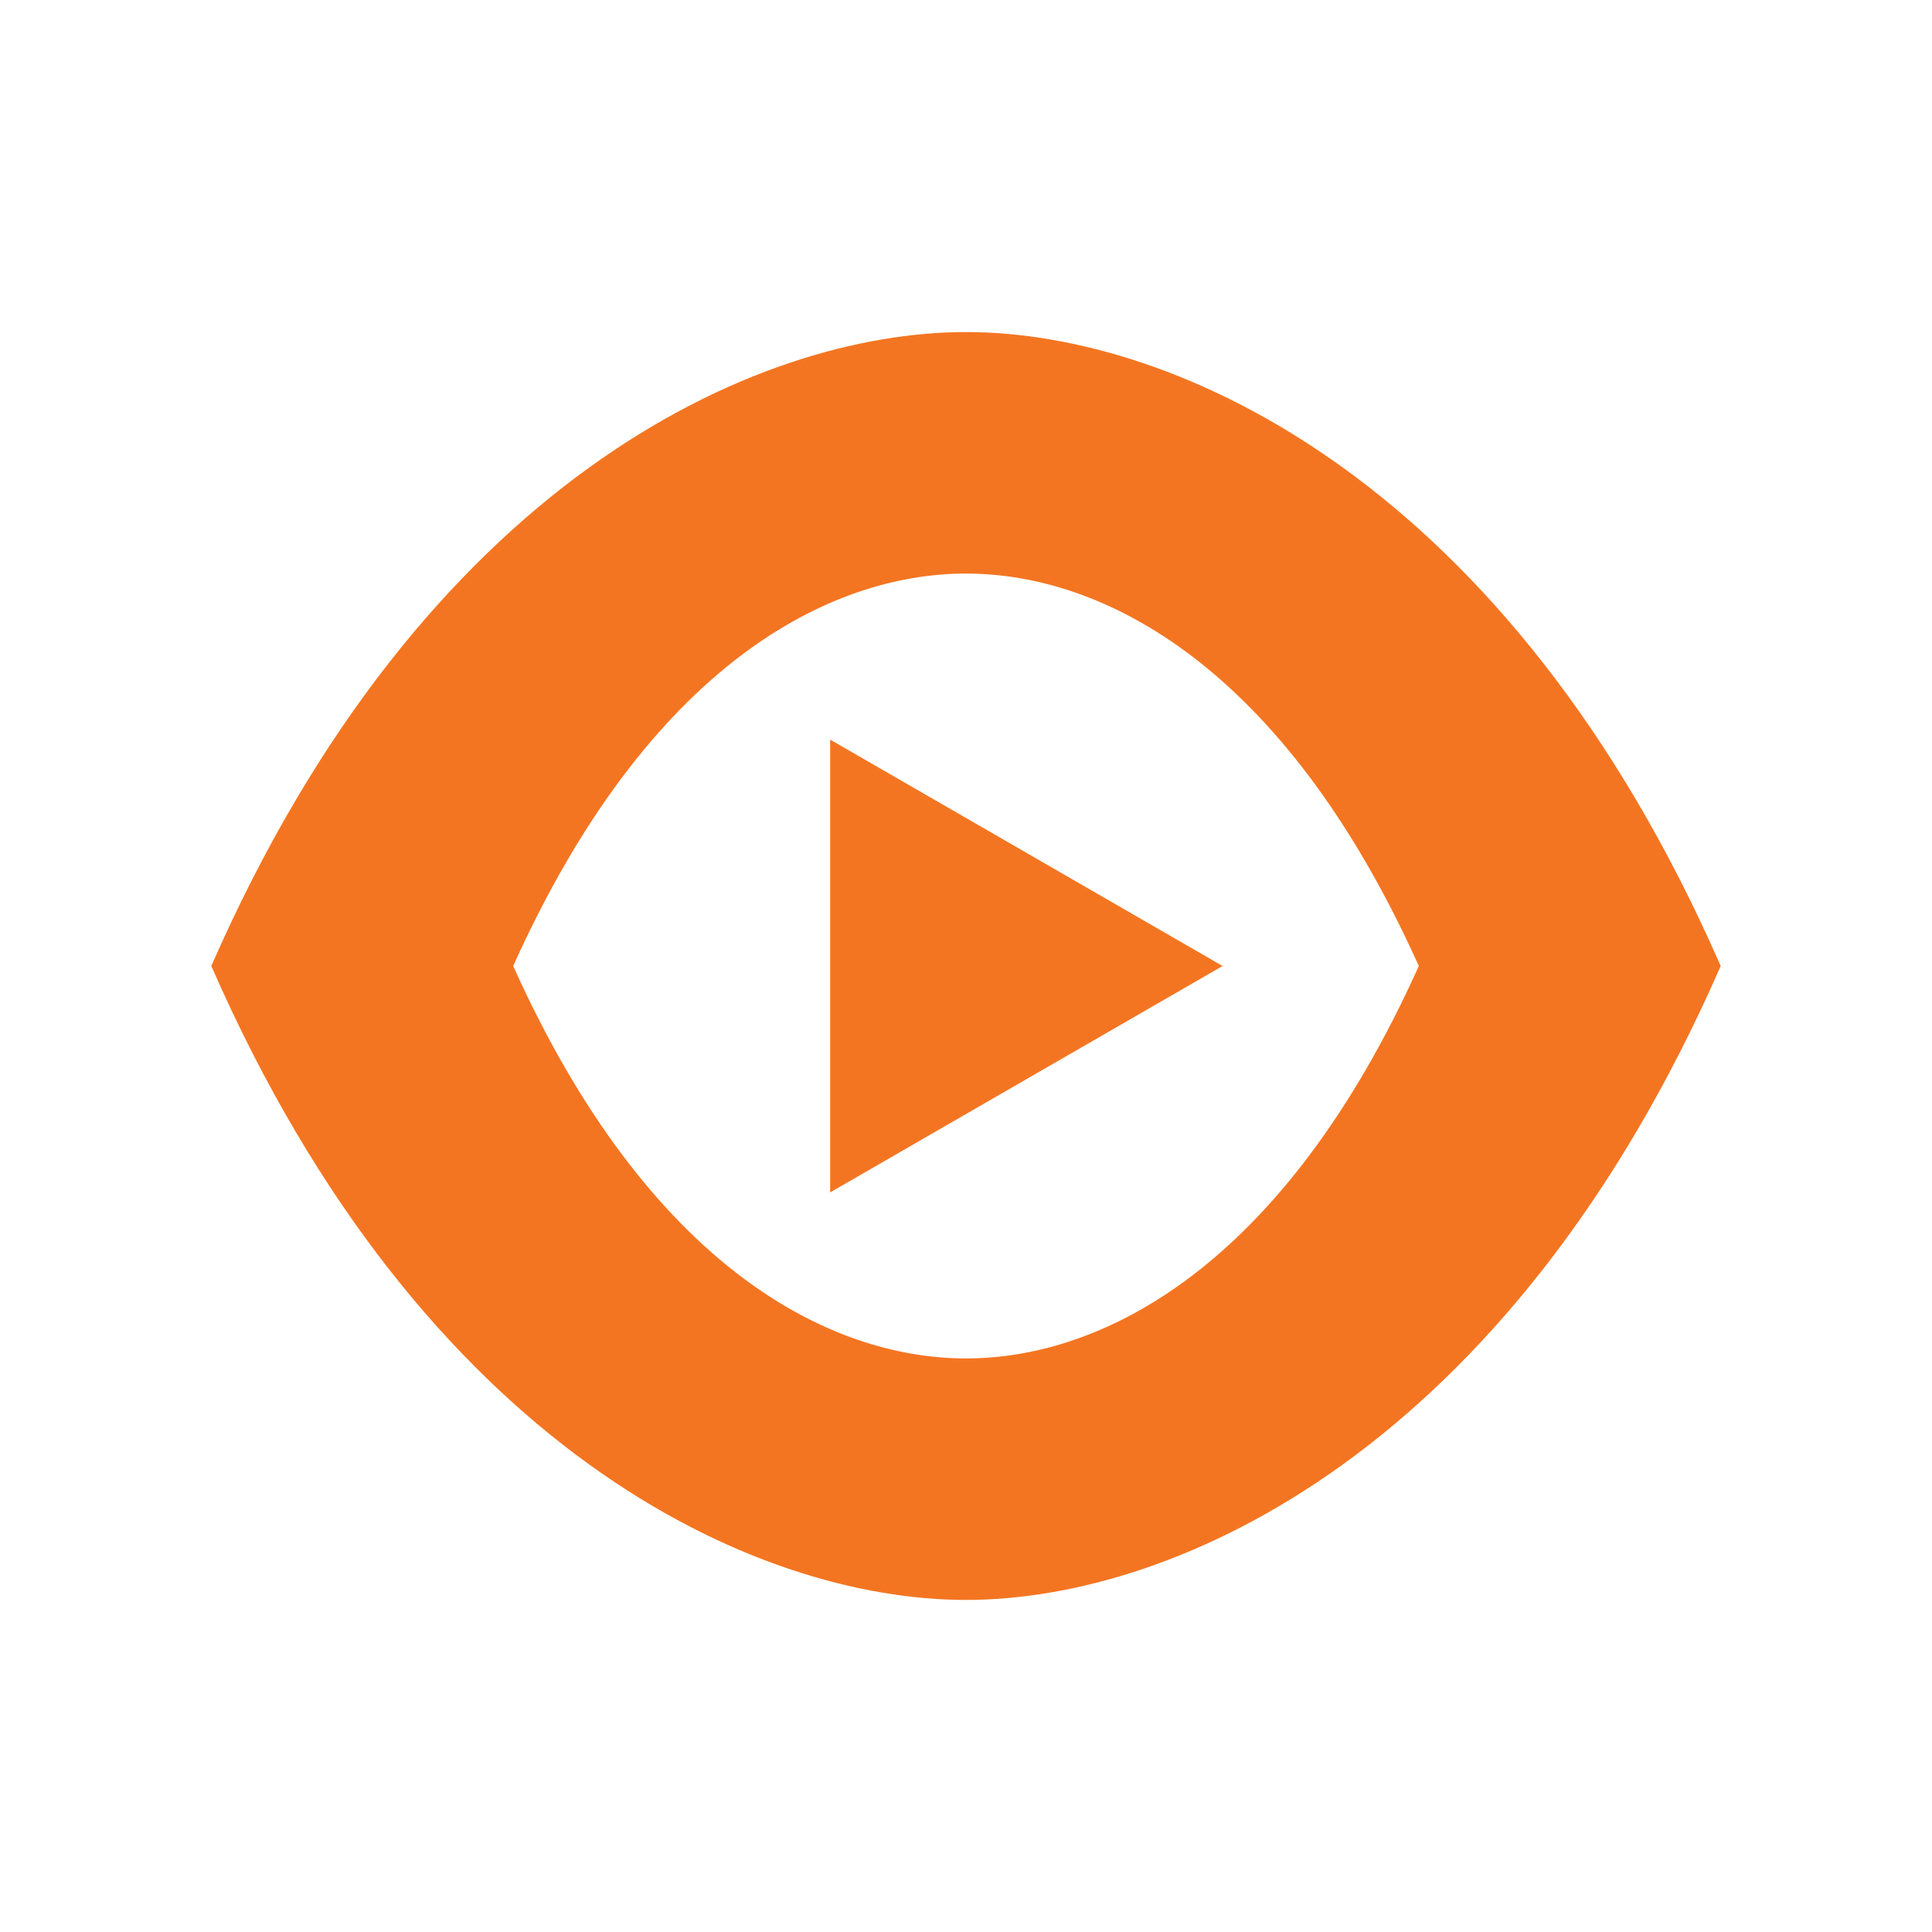
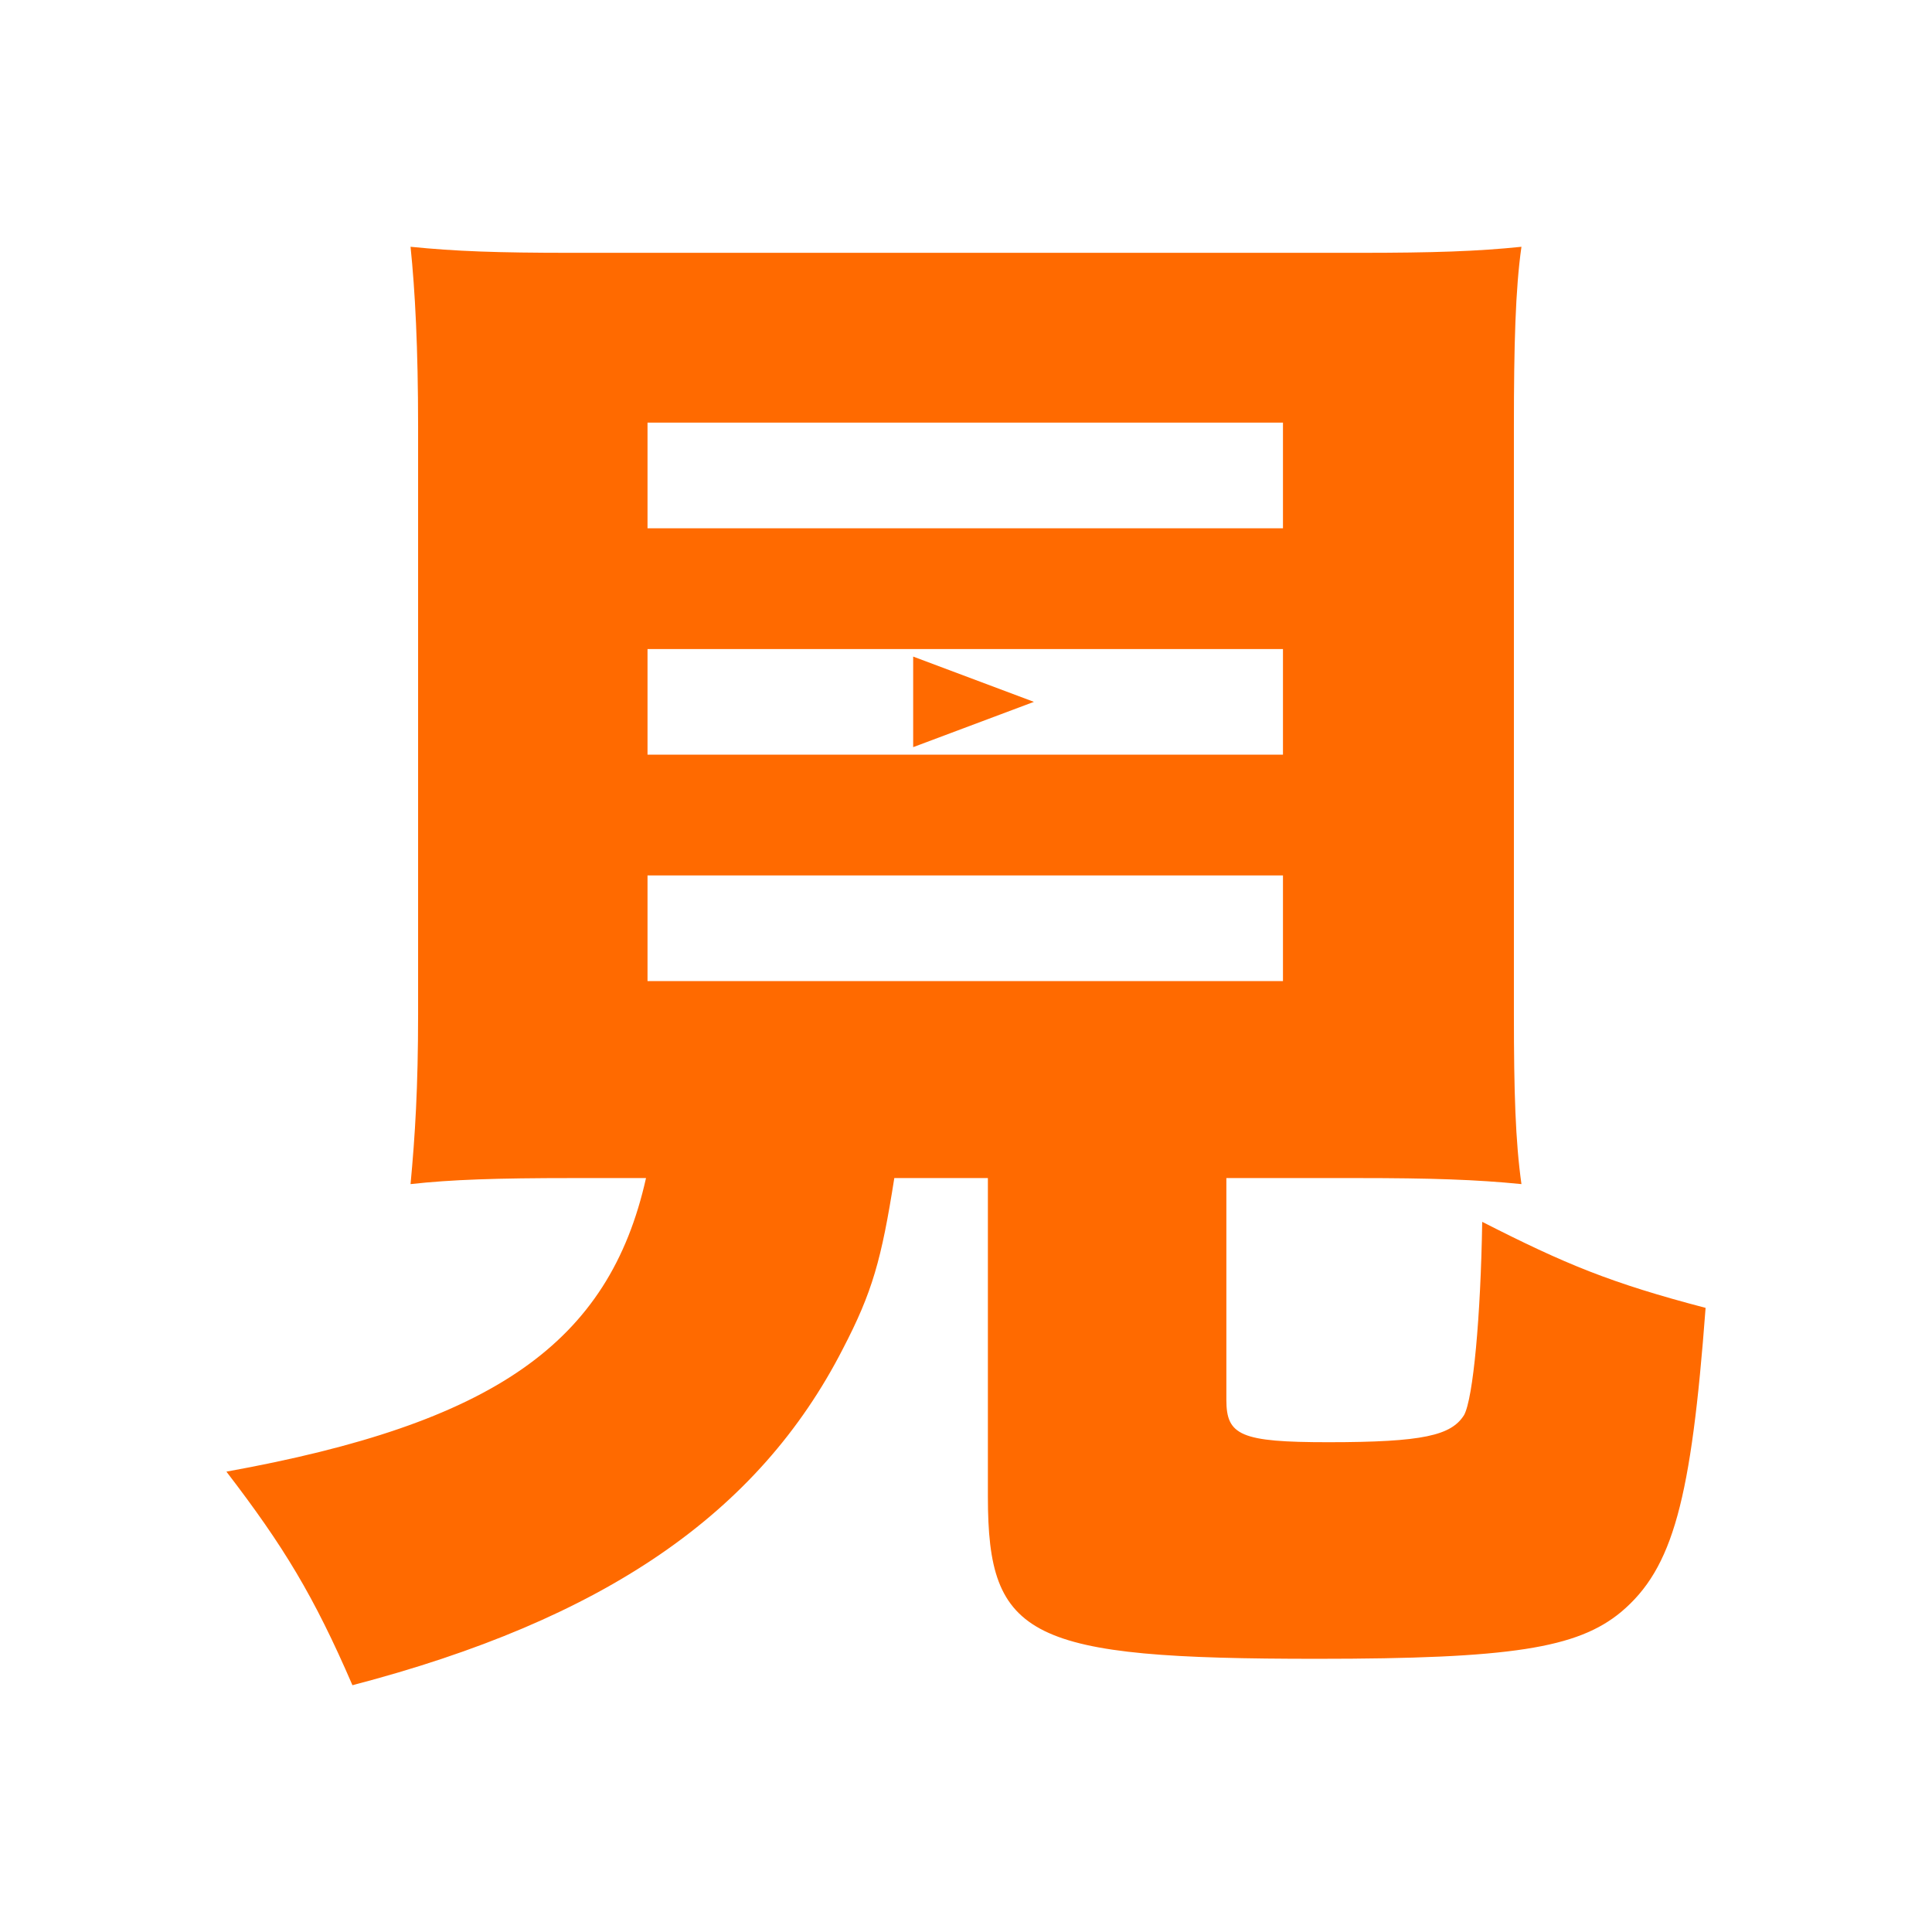
<svg xmlns="http://www.w3.org/2000/svg" viewBox="0 0 256 256" width="256" height="256" role="img" aria-labelledby="titleSymbolColor">
-   <path fill="#F47521" fill-rule="evenodd" d="M 28 128     C 56 64, 100 44, 128 44     C 156 44, 200 64, 228 128     C 200 192, 156 212, 128 212     C 100 212, 56 192, 28 128 Z     M 68 128     C 86 168, 110 180, 128 180     C 146 180, 170 168, 188 128     C 170 88, 146 76, 128 76     C 110 76, 86 88, 68 128 Z     M 110 98     L 110 158     L 162 128 Z" />
+   <path fill="#FF6A00" fill-rule="evenodd" d="M 85.6 156.1 C 80.7 178.0 65.4 188.6 30.0 195.0 C 37.6 204.9 41.6 211.5 46.7 223.3 C 80.0 214.6 100.5 200.6 111.7 178.7 C 115.6 171.2 116.8 166.9 118.5 156.1 L 130.9 156.1 L 130.9 198.3 C 130.9 217.1 136.3 219.8 174.5 219.8 C 200.2 219.8 209.0 218.4 214.8 213.6 C 221.7 207.8 224.1 198.7 226.0 173.3 C 213.4 170.0 207.4 167.5 196.4 161.9 C 196.2 174.5 195.2 185.3 194.0 187.5 C 192.3 190.2 188.6 191.1 176.0 191.1 C 164.4 191.1 162.5 190.2 162.5 185.5 L 162.5 156.1 L 179.9 156.1 C 189.6 156.1 195.6 156.3 201.6 156.9 C 200.8 151.2 200.6 144.7 200.6 134.4 L 200.6 56.5 C 200.6 45.7 200.8 38.3 201.6 32.7 C 195.8 33.3 190.0 33.5 180.1 33.5 L 75.7 33.5 C 65.8 33.5 60.4 33.3 54.4 32.7 C 55.0 38.5 55.4 46.1 55.4 56.5 L 55.4 134.4 C 55.4 144.1 55.0 150.5 54.4 156.9 C 59.8 156.3 65.8 156.1 75.9 156.1 Z M 85.8 56.0 L 170.0 56.0 L 170.0 70.0 L 85.8 70.0 Z M 85.8 86.0 L 170.0 86.0 L 170.0 100.0 L 85.8 100.0 Z M 85.8 116.0 L 170.0 116.0 L 170.0 130.0 L 85.8 130.0 Z M 121.0 87.0 L 137.0 93.0 L 121.0 99.0 Z" />
</svg>
